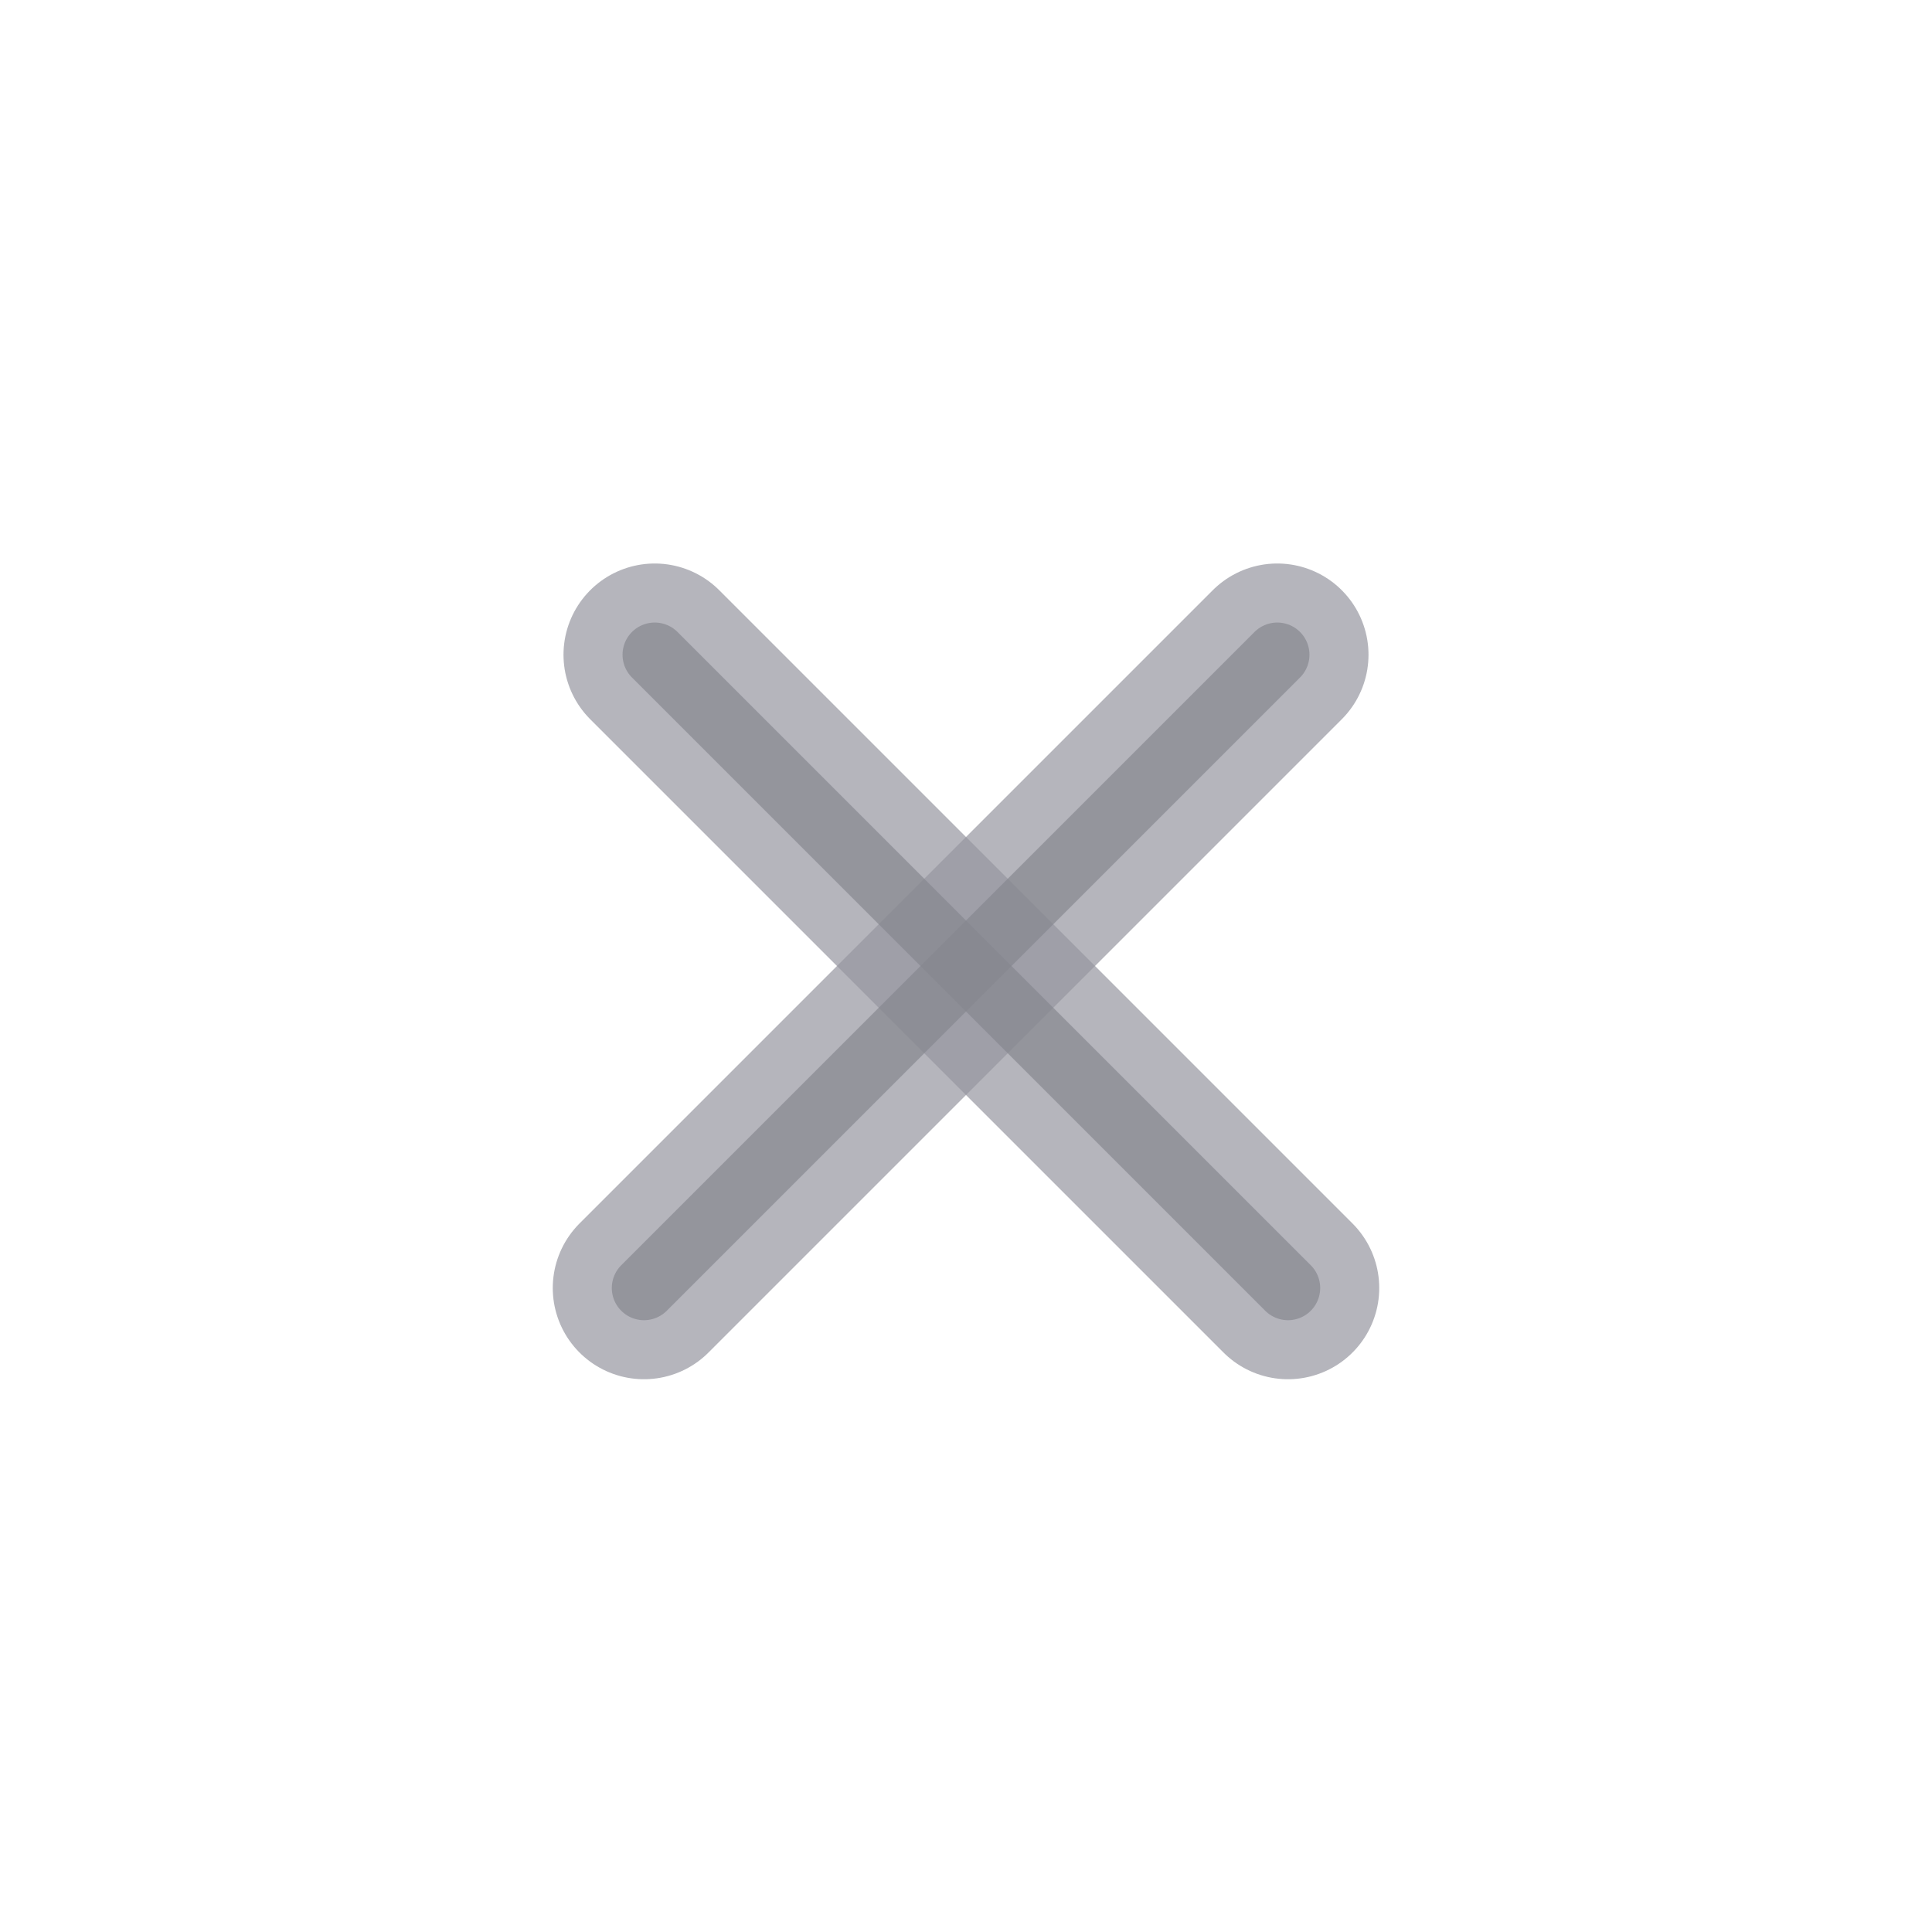
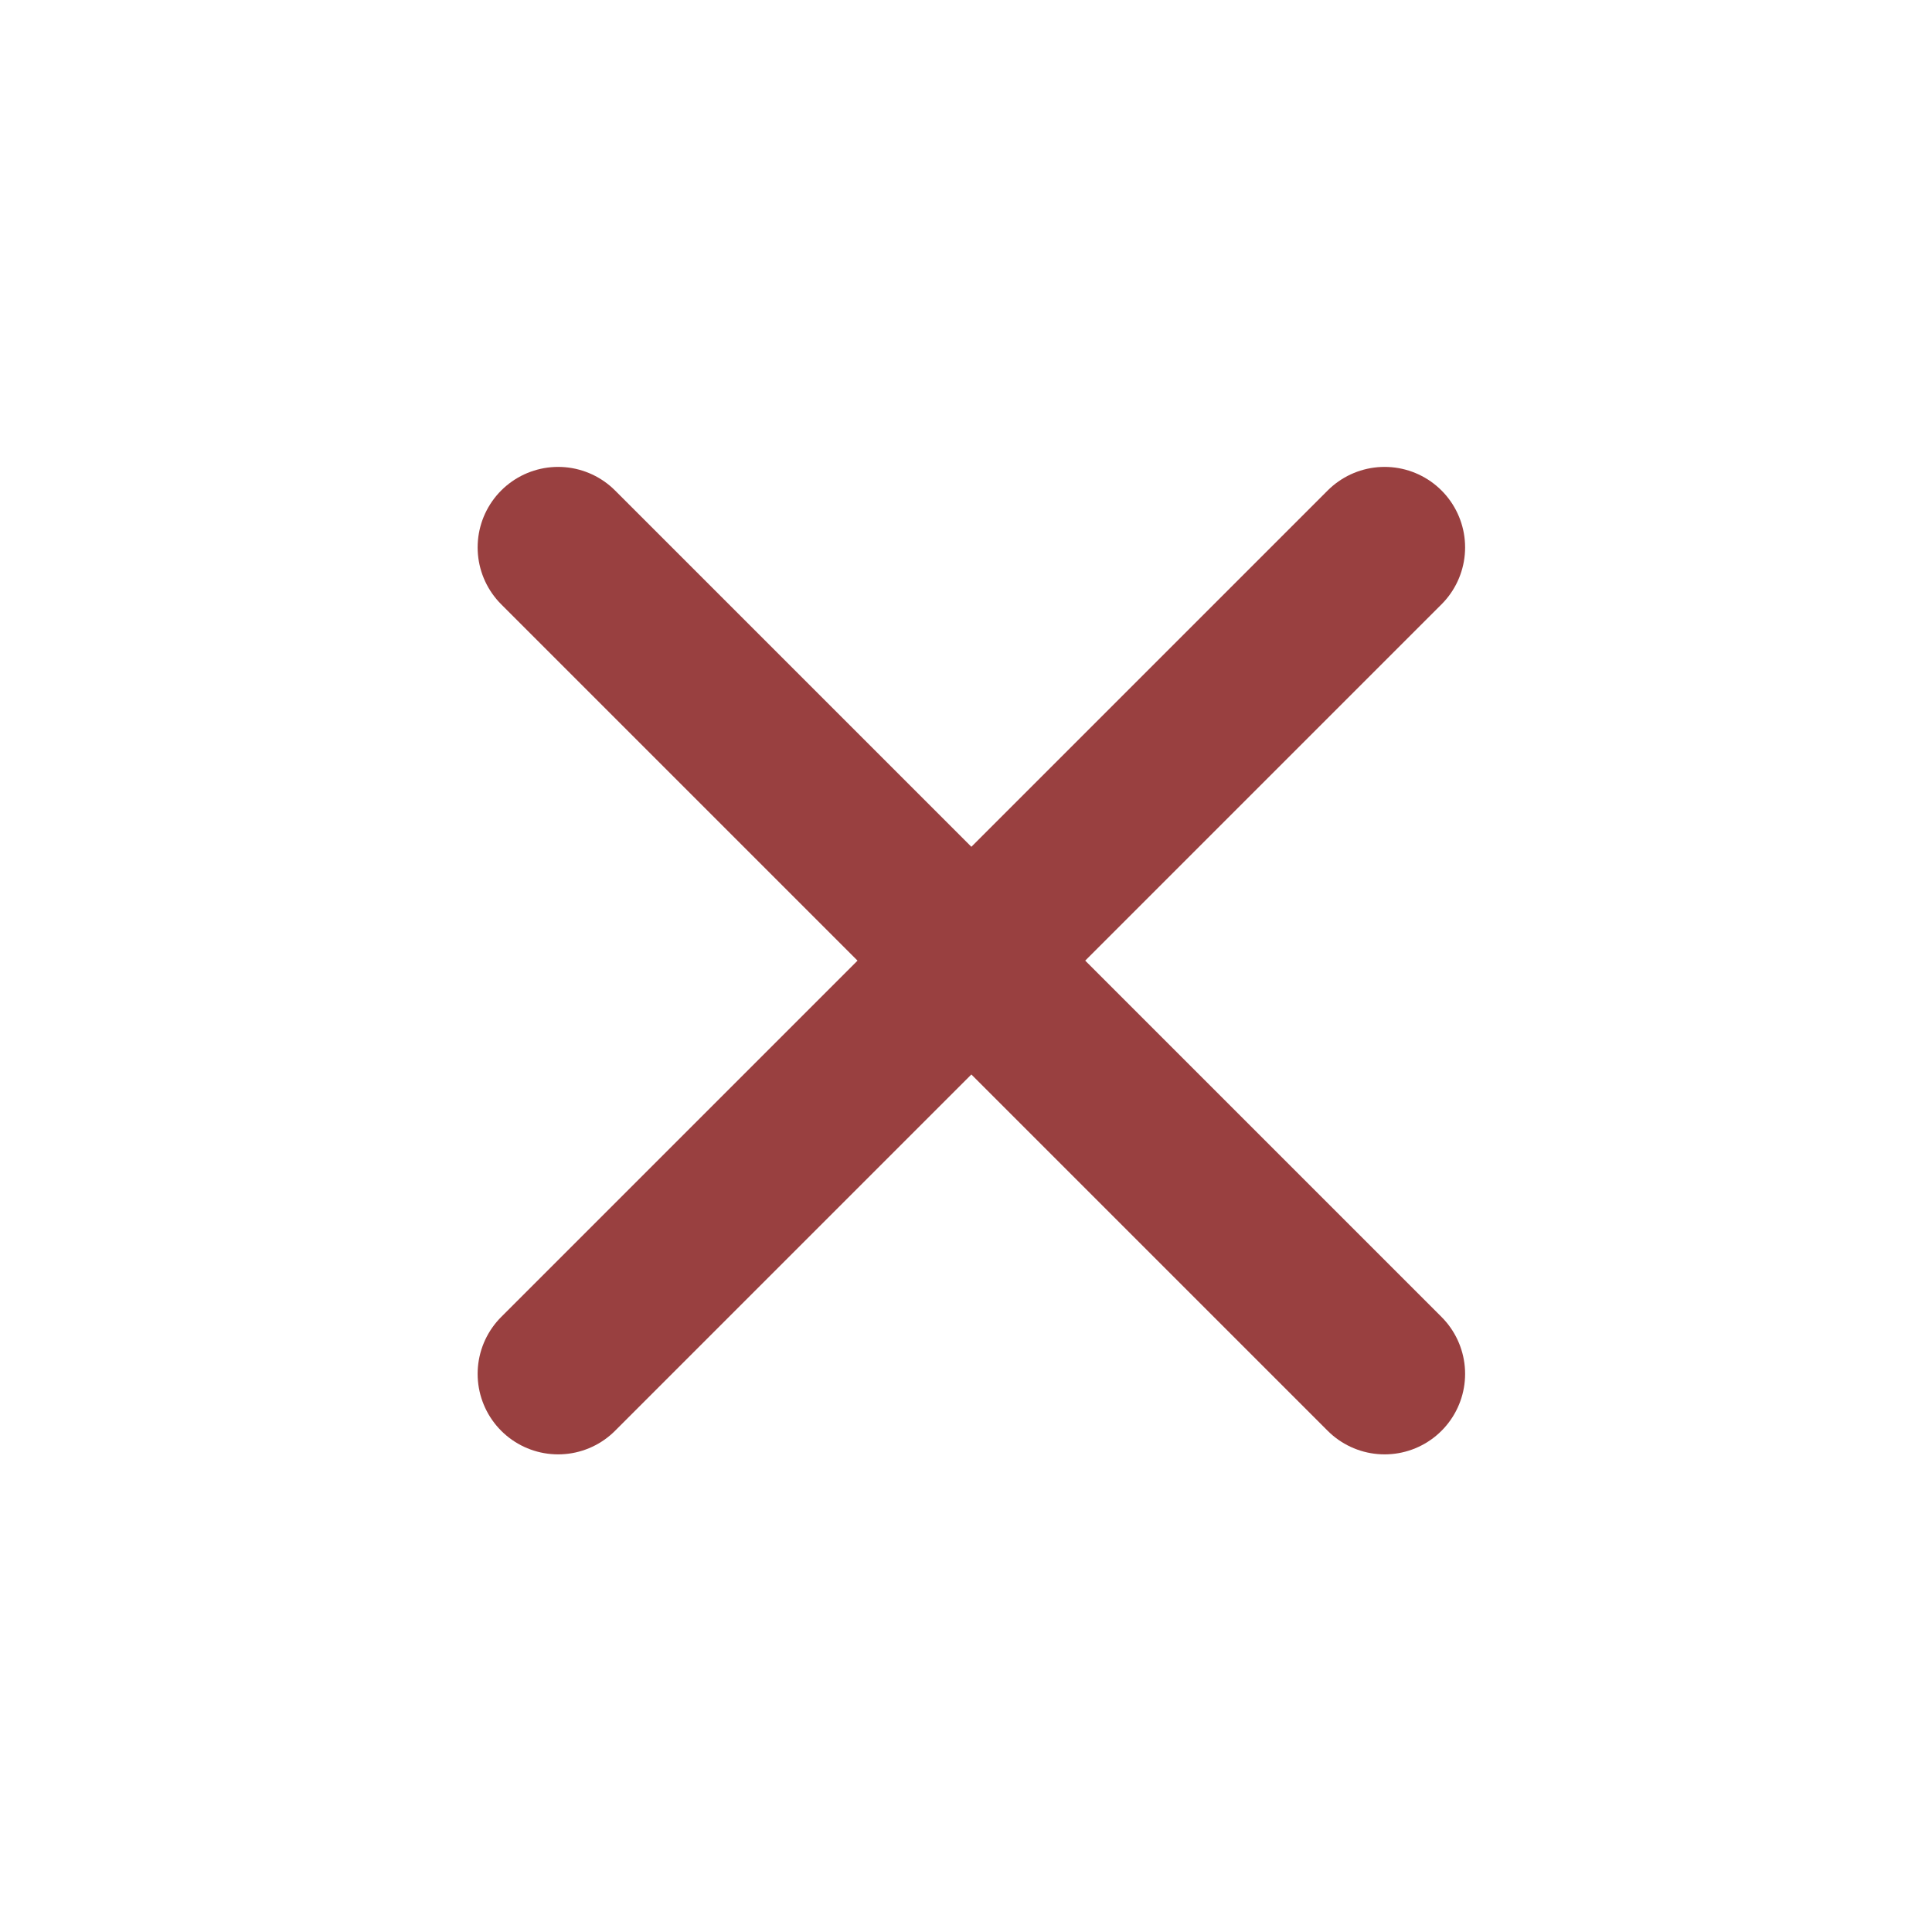
<svg xmlns="http://www.w3.org/2000/svg" version="1.1" id="Layer_1" x="0px" y="0px" viewBox="0 0 18 18" style="enable-background:new 0 0 18 18;" xml:space="preserve">
  <style type="text/css">
- 	.st0{opacity:0.7;fill:none;stroke:#95969F;stroke-width:1.7;stroke-linecap:round;stroke-linejoin:round;}
- 	.st1{opacity:0.7;fill:none;stroke:#86878F;stroke-width:0.6;stroke-linecap:round;stroke-linejoin:round;}
+ 	.st0{fill:none;stroke:#994040;stroke-width:1.5;stroke-linecap:round;stroke-linejoin:round;}
</style>
-   <path class="st0" d="M11.9,6.1l-5.9,5.9" />
-   <path class="st0" d="M6.1,6.1l5.9,5.9" />
-   <path class="st1" d="M11.9,6.1l-5.9,5.9" />
-   <path class="st1" d="M6.1,6.1l5.9,5.9" />
+   <path class="st0" d="M12.9,5.1l-7.7,7.7 M5.2,5.1l7.7,7.7" />
</svg>
